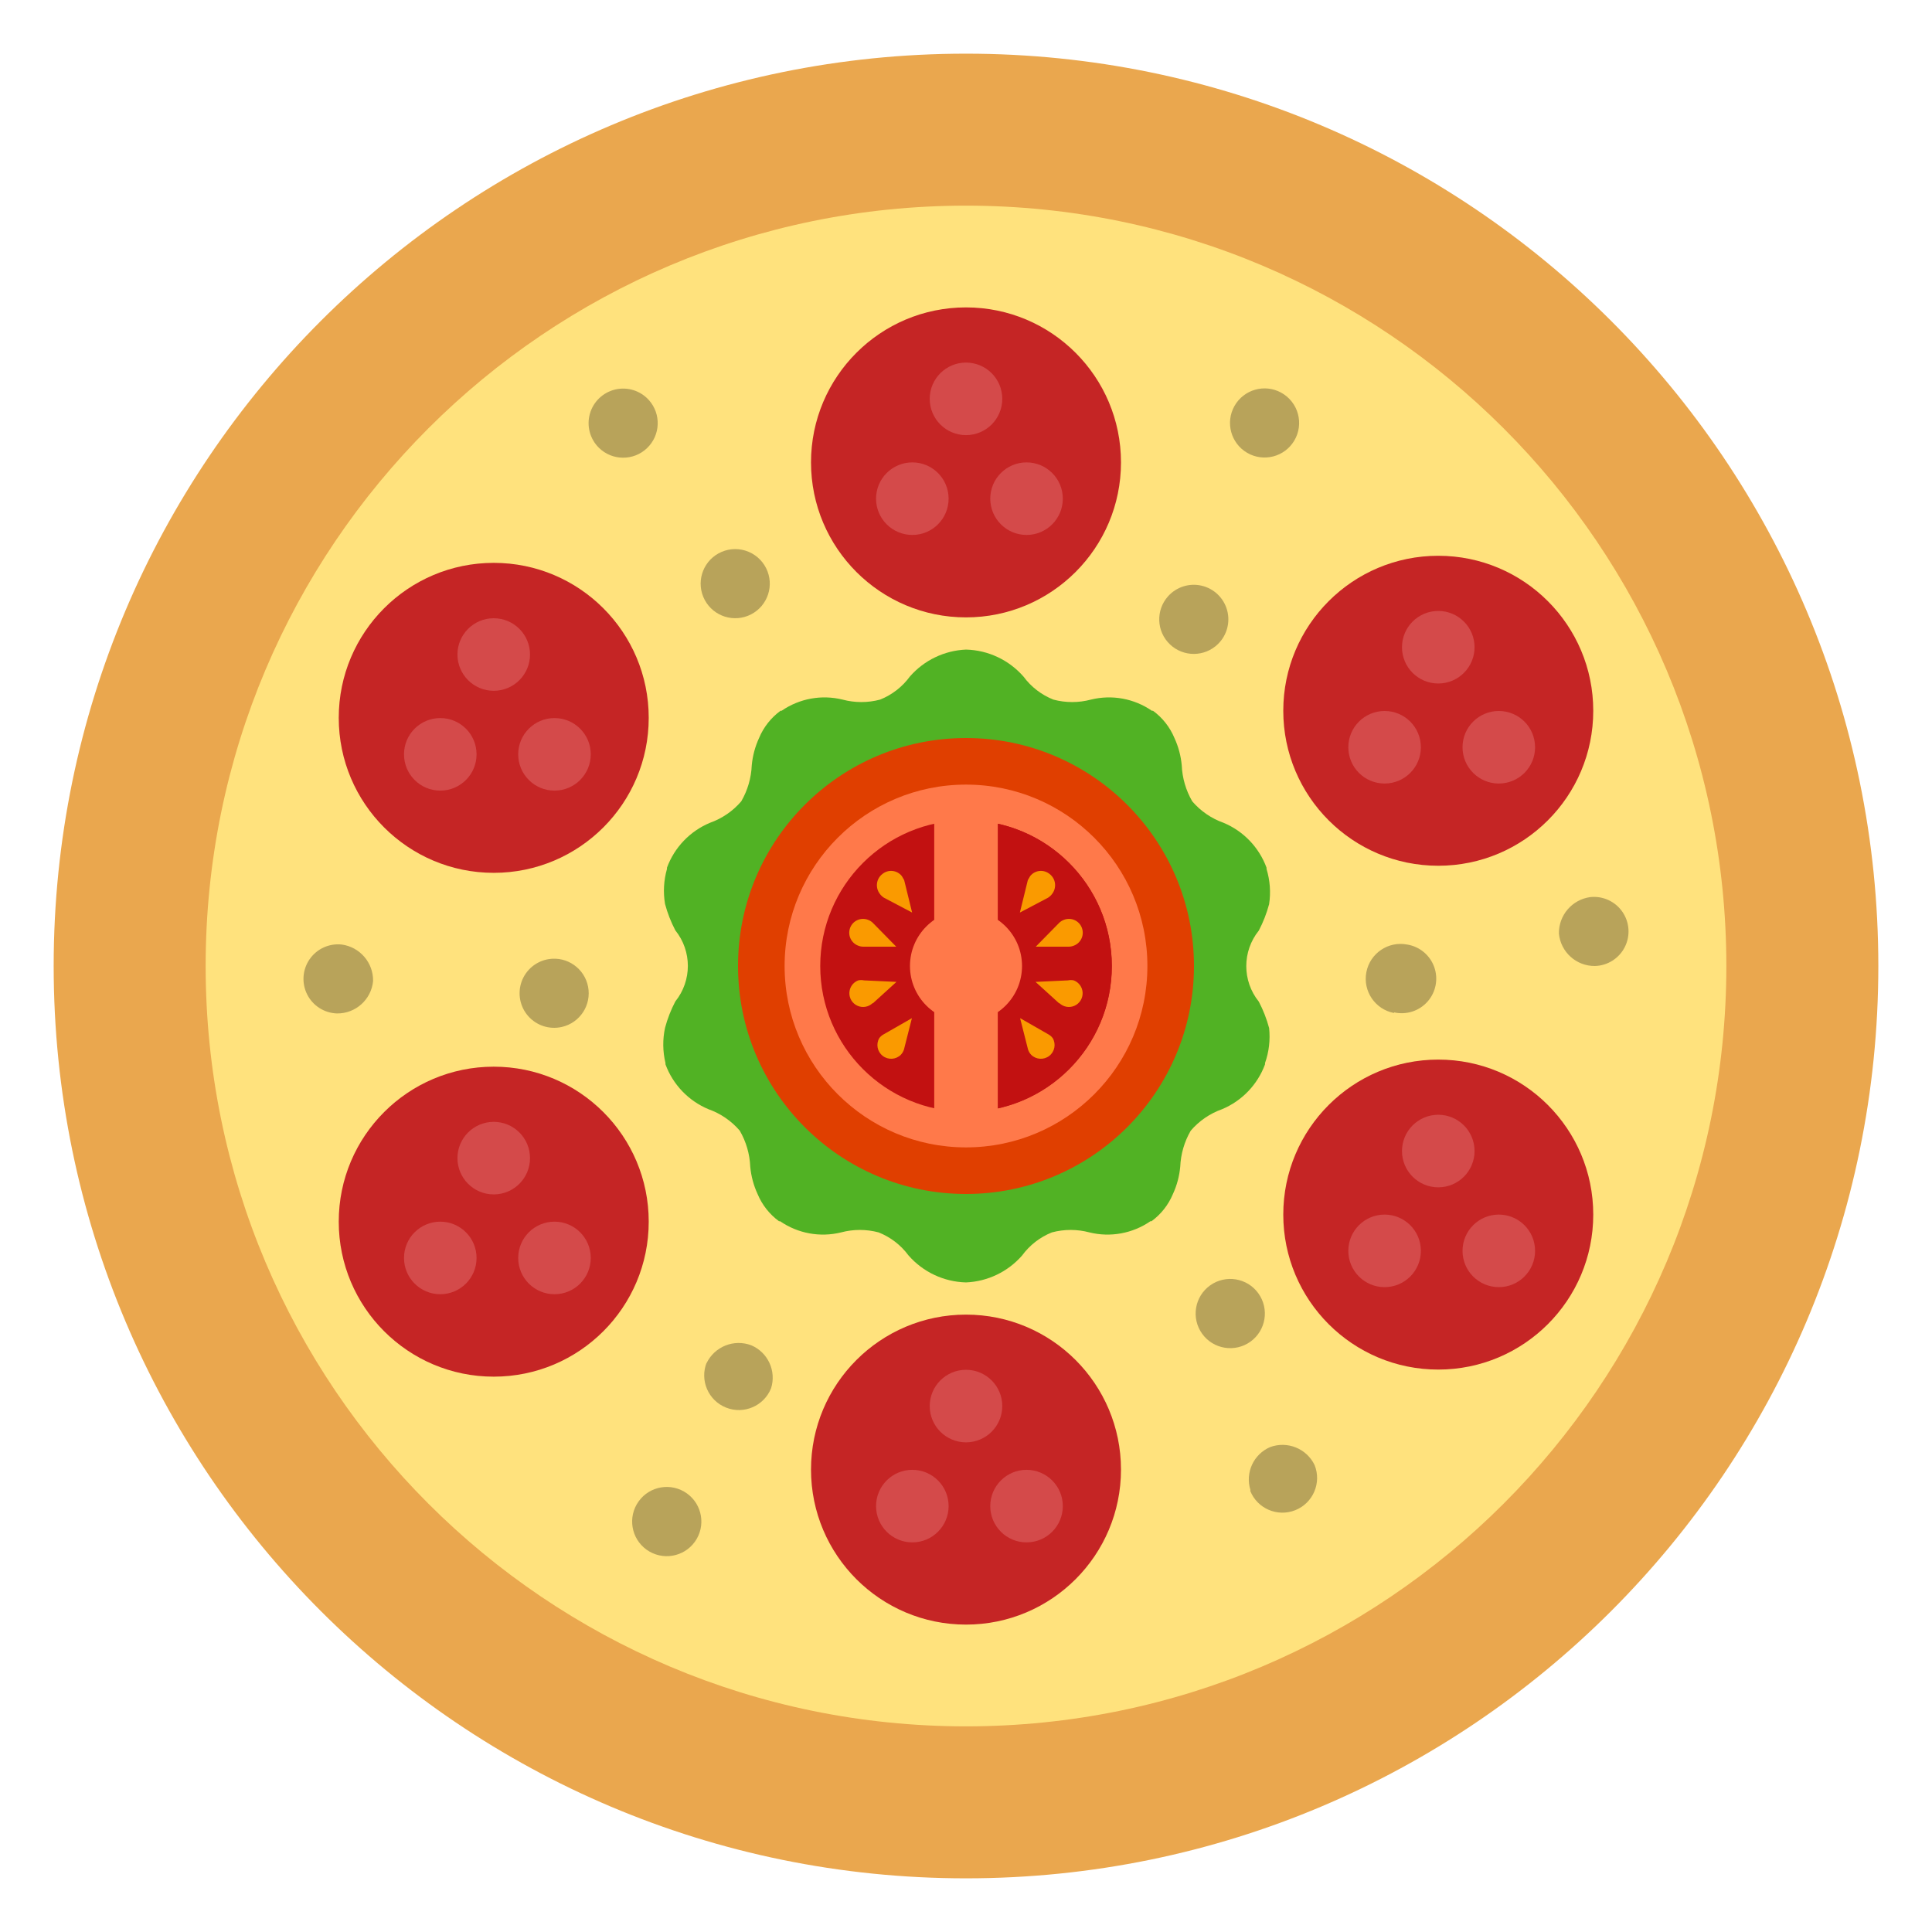
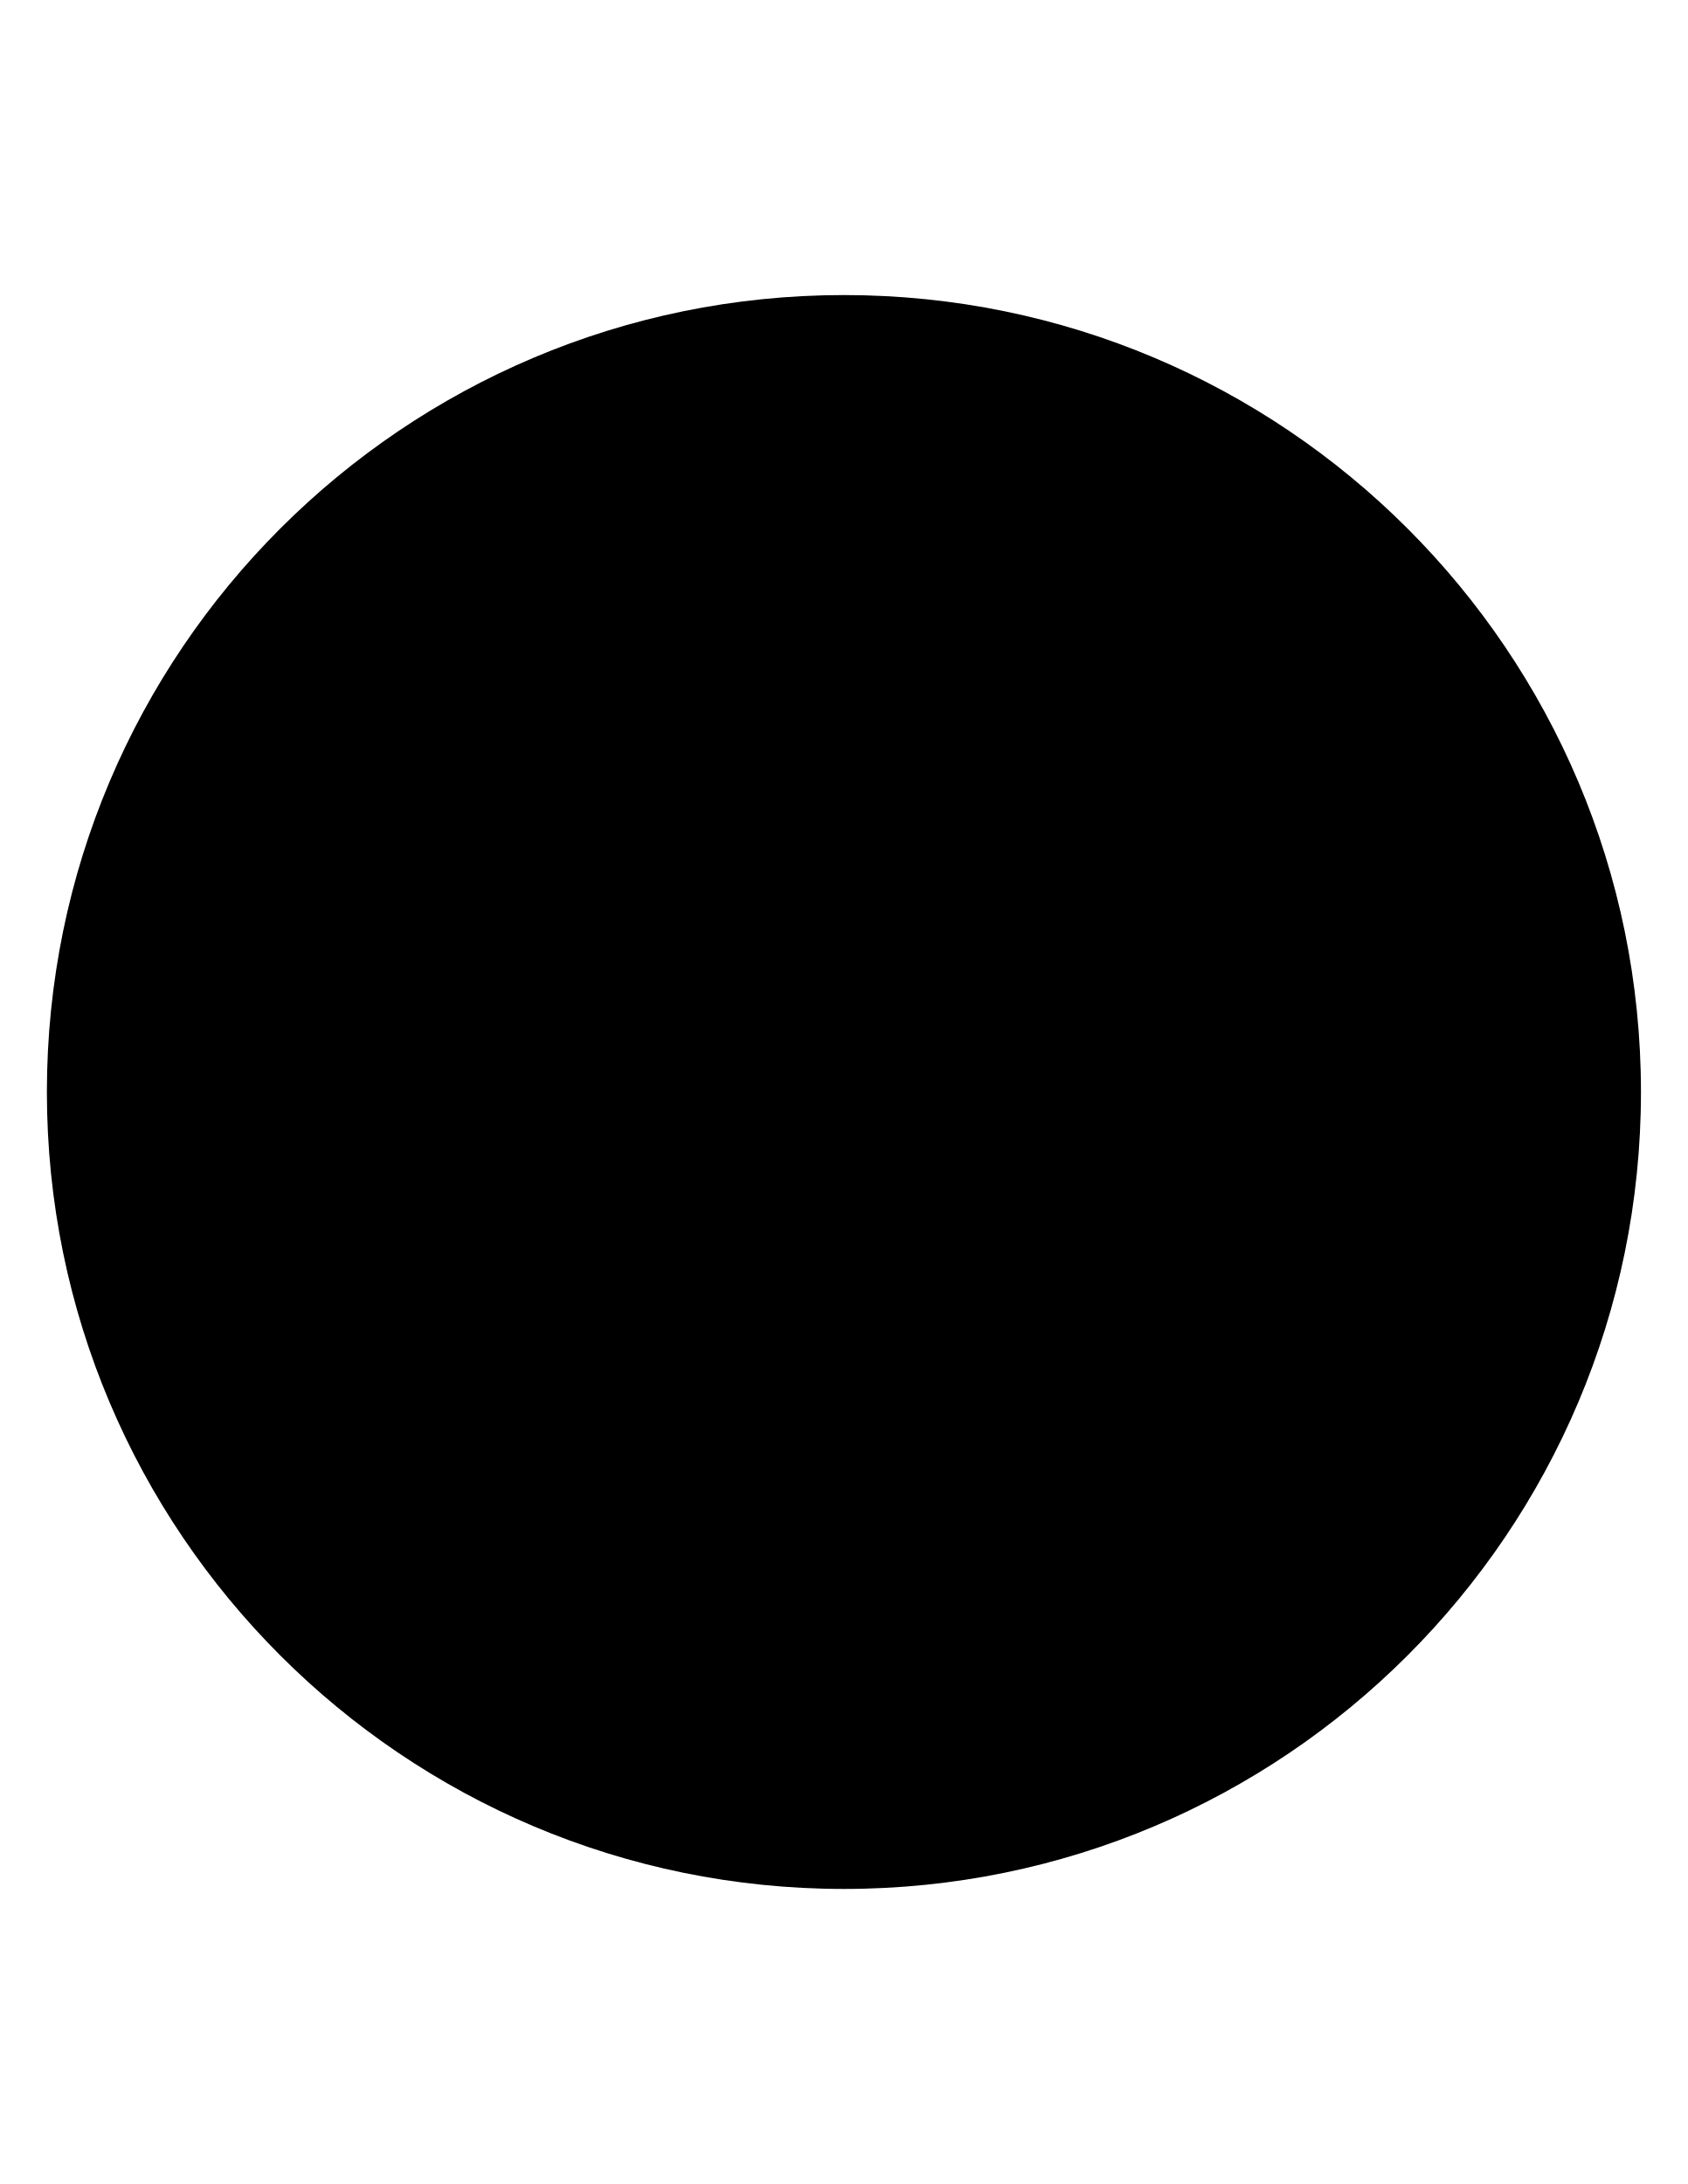
- <svg xmlns="http://www.w3.org/2000/svg" viewBox="0 0 90 90">
-   <defs>
-     <style>.cls-1{fill:#eaa74e;}.cls-2{fill:#ffe27d;}.cls-3{fill:#51b224;}.cls-4{fill:#e03f00;}.cls-5{fill:#ff794a;}.cls-6{fill:#c21111;}.cls-7{fill:#fa9a00;}.cls-8{fill:#c52525;}.cls-9{fill:#d44a4a;}.cls-10{fill:#b8a35a;}</style>
-   </defs>
+ <svg xmlns="http://www.w3.org/2000/svg" version="1.1" id="Layer_1" x="0px" y="0px" width="612px" height="792px" viewBox="0 0 612 792" enable-background="new 0 0 612 792" xml:space="preserve">
  <g id="pizza">
-     <g id="pizza-2" data-name="pizza">
-       <circle class="cls-1" cx="45" cy="45" r="42.5" />
-       <circle class="cls-2" cx="45" cy="45" r="35.42" />
-       <path class="cls-3" d="M59.12,47.89a6,6,0,0,0-.48-1.23,2.64,2.64,0,0,1,0-3.31,6,6,0,0,0,.48-1.23A3.7,3.7,0,0,0,59,40.48h0l0-.06h0a3.62,3.62,0,0,0-2-2.09,3.43,3.43,0,0,1-1.46-1,3.64,3.64,0,0,1-.49-1.68,3.88,3.88,0,0,0-.34-1.27,3,3,0,0,0-1-1.27h0l-.05,0h0a3.52,3.52,0,0,0-2.84-.52,3.39,3.39,0,0,1-1.75,0,3.19,3.19,0,0,1-1.39-1.07A3.68,3.68,0,0,0,45,30.26H45a3.68,3.68,0,0,0-2.61,1.25A3.19,3.19,0,0,1,41,32.59a3.39,3.39,0,0,1-1.75,0,3.52,3.52,0,0,0-2.84.52h0l-.05,0h0a3,3,0,0,0-1,1.27,3.88,3.88,0,0,0-.34,1.27,3.64,3.64,0,0,1-.49,1.68,3.43,3.43,0,0,1-1.46,1,3.62,3.62,0,0,0-2,2.09h0l0,.06h0a3.7,3.7,0,0,0-.09,1.63,6,6,0,0,0,.48,1.23,2.64,2.64,0,0,1,0,3.31,6,6,0,0,0-.48,1.23A3.7,3.7,0,0,0,31,49.52h0l0,.06h0a3.62,3.62,0,0,0,2,2.09,3.43,3.43,0,0,1,1.46,1,3.64,3.64,0,0,1,.49,1.68,3.88,3.88,0,0,0,.34,1.27,3,3,0,0,0,1,1.27h0l.05,0h0a3.52,3.52,0,0,0,2.84.52,3.39,3.39,0,0,1,1.75,0,3.19,3.19,0,0,1,1.39,1.07A3.68,3.68,0,0,0,45,59.74H45a3.68,3.68,0,0,0,2.61-1.25A3.19,3.19,0,0,1,49,57.41a3.39,3.39,0,0,1,1.75,0,3.52,3.52,0,0,0,2.84-.52h0l.05,0h0a3,3,0,0,0,1-1.27,3.88,3.88,0,0,0,.34-1.27,3.64,3.64,0,0,1,.49-1.68,3.43,3.43,0,0,1,1.46-1,3.62,3.62,0,0,0,2-2.09h0l0-.06h0A3.7,3.7,0,0,0,59.12,47.89Z" />
-       <circle class="cls-4" cx="45" cy="45" r="10.62" />
-       <circle class="cls-5" cx="45" cy="45" r="8.45" />
-       <circle class="cls-6" cx="45" cy="45" r="6.79" />
-       <path class="cls-6" d="M45,38.21a6.79,6.79,0,1,1,0,13.59" />
-       <polygon class="cls-5" points="45 37.66 43.52 37.66 43.52 52.11 45 52.11 46.48 52.11 46.48 37.66 45 37.66" />
-       <circle class="cls-5" cx="45" cy="45" r="2.61" />
-       <path class="cls-7" d="M41.18,41.82h0l1.31.69L42.12,41h0s-.06-.11-.11-.19a.64.64,0,0,0-.9-.1.66.66,0,0,0-.13.92A.69.69,0,0,0,41.18,41.82Z" />
-       <path class="cls-7" d="M40.24,44.1h0l1.51,0L40.67,43h0a.63.63,0,0,0-.23-.15.64.64,0,0,0-.47,1.2A.65.65,0,0,0,40.24,44.1Z" />
-       <path class="cls-7" d="M40.66,46.74h0l1.1-1-1.51-.07h0a.63.63,0,0,0-.27,0,.64.64,0,1,0,.67,1.06Z" />
-       <path class="cls-7" d="M42.11,48.89h0l.37-1.46-1.31.75h0a.63.63,0,0,0-.21.18.64.64,0,0,0,1,.78A.63.63,0,0,0,42.11,48.89Z" />
-       <path class="cls-7" d="M48.82,41.82h0l-1.31.69L47.88,41h0s.06-.11.11-.19a.64.64,0,0,1,.9-.1.66.66,0,0,1,.13.92A.69.69,0,0,1,48.82,41.82Z" />
-       <path class="cls-7" d="M49.76,44.1h0l-1.51,0L49.33,43h0a.64.64,0,0,1,.23-.15.64.64,0,0,1,.47,1.2A.65.65,0,0,1,49.76,44.1Z" />
-       <path class="cls-7" d="M49.34,46.74h0l-1.1-1,1.51-.07h0a.63.63,0,0,1,.27,0,.64.64,0,1,1-.67,1.06Z" />
-       <path class="cls-7" d="M47.89,48.89h0l-.37-1.46,1.31.75h0a.63.63,0,0,1,.21.18.64.64,0,0,1-1,.78A.63.63,0,0,1,47.89,48.89Z" />
-       <circle class="cls-8" cx="45" cy="21.54" r="7.22" />
-       <circle class="cls-9" cx="45" cy="18.58" r="1.69" />
-       <circle class="cls-9" cx="47.82" cy="23.23" r="1.69" />
-       <circle class="cls-9" cx="42.5" cy="23.23" r="1.69" />
-       <circle class="cls-8" cx="45" cy="68.46" r="7.22" />
-       <circle class="cls-9" cx="45" cy="65.5" r="1.69" />
-       <circle class="cls-9" cx="47.82" cy="70.16" r="1.69" />
-       <circle class="cls-9" cx="42.5" cy="70.16" r="1.69" />
-       <circle class="cls-8" cx="67" cy="33.11" r="7.22" />
-       <circle class="cls-9" cx="67" cy="30.15" r="1.69" />
-       <circle class="cls-9" cx="69.82" cy="34.81" r="1.69" />
-       <circle class="cls-9" cx="64.5" cy="34.81" r="1.69" />
-       <circle class="cls-8" cx="23" cy="33.44" r="7.22" />
-       <circle class="cls-9" cx="23" cy="30.49" r="1.69" />
-       <circle class="cls-9" cx="25.83" cy="35.14" r="1.69" />
-       <circle class="cls-9" cx="20.51" cy="35.14" r="1.69" />
-       <circle class="cls-8" cx="67" cy="56.58" r="7.22" />
-       <circle class="cls-9" cx="67" cy="53.62" r="1.69" />
-       <circle class="cls-9" cx="69.82" cy="58.27" r="1.69" />
-       <circle class="cls-9" cx="64.5" cy="58.27" r="1.69" />
-       <circle class="cls-8" cx="23" cy="56.91" r="7.22" />
-       <circle class="cls-9" cx="23" cy="53.95" r="1.69" />
-       <circle class="cls-9" cx="25.83" cy="58.6" r="1.69" />
-       <circle class="cls-9" cx="20.51" cy="58.6" r="1.69" />
-       <path class="cls-10" d="M64.94,47.19A1.61,1.61,0,0,1,65.55,44a1.61,1.61,0,1,1-.61,3.16Z" />
-       <path class="cls-10" d="M56,62.13a1.61,1.61,0,0,1,2.62-1.88A1.61,1.61,0,1,1,56,62.13Z" />
-       <path class="cls-10" d="M58.25,69.41a1.64,1.64,0,0,1,.92-2,1.66,1.66,0,0,1,2.07.84,1.61,1.61,0,1,1-3,1.2Z" />
-       <path class="cls-10" d="M32.91,63.51A1.66,1.66,0,0,1,35,62.67a1.64,1.64,0,0,1,.92,2,1.61,1.61,0,1,1-3-1.2Z" />
-       <path class="cls-10" d="M29.75,69.94a1.61,1.61,0,0,1,2.62,1.88,1.61,1.61,0,1,1-2.62-1.88Z" />
-       <path class="cls-10" d="M25.56,44.68a1.61,1.61,0,0,1,.61,3.16,1.61,1.61,0,1,1-.61-3.16Z" />
-       <path class="cls-10" d="M15.92,44a1.69,1.69,0,0,1,1.46,1.7,1.67,1.67,0,0,1-1.68,1.51A1.61,1.61,0,1,1,15.92,44Z" />
-       <path class="cls-10" d="M30.23,18.64a1.61,1.61,0,0,1-2.33,2.22,1.61,1.61,0,1,1,2.33-2.22Z" />
-       <path class="cls-10" d="M35.69,26.47a1.61,1.61,0,1,1-2.22-.69A1.61,1.61,0,0,1,35.69,26.47Z" />
-       <path class="cls-10" d="M60.29,20.53a1.61,1.61,0,1,1-.61-2.24A1.61,1.61,0,0,1,60.29,20.53Z" />
-       <path class="cls-10" d="M56.74,30a1.61,1.61,0,0,1-2.33-2.22A1.61,1.61,0,1,1,56.74,30Z" />
-       <path class="cls-10" d="M74.3,45a1.67,1.67,0,0,1-1.68-1.51,1.69,1.69,0,0,1,1.46-1.7A1.61,1.61,0,1,1,74.3,45Z" />
+     <g id="pizza-2">
+       <circle cx="306" cy="396" r="289" />
+       <circle cx="306" cy="396" r="240.856" />
+       <path d="M402.016,415.652c-0.776-2.9-1.871-5.705-3.264-8.364c-5.287-6.571-5.287-15.937,0-22.508    c1.393-2.659,2.487-5.464,3.264-8.364c0.568-3.731,0.289-7.543-0.815-11.152l0,0v-0.408l0,0    c-2.361-6.421-7.289-11.57-13.601-14.212c-3.847-1.359-7.27-3.704-9.928-6.8c-2.023-3.48-3.167-7.401-3.332-11.424    c-0.273-2.989-1.056-5.91-2.312-8.636c-1.435-3.447-3.786-6.434-6.801-8.636l0,0h-0.34l0,0    c-5.636-3.886-12.665-5.173-19.312-3.536c-3.898,1.042-8.002,1.042-11.9,0c-3.769-1.494-7.043-4.015-9.452-7.276    c-4.606-5.282-11.217-8.39-18.224-8.568l0,0c-6.828,0.291-13.241,3.362-17.748,8.5c-2.399,3.286-5.675,5.831-9.452,7.344    c-3.898,1.042-8.001,1.042-11.9,0c-6.646-1.637-13.676-0.35-19.312,3.536l0,0h-0.34l0,0c-3.014,2.202-5.366,5.189-6.8,8.636    c-1.256,2.726-2.039,5.646-2.312,8.636c-0.166,4.022-1.309,7.944-3.332,11.424c-2.658,3.096-6.081,5.44-9.928,6.8    c-6.312,2.642-11.239,7.791-13.6,14.212l0,0v0.408l0,0c-1.026,3.603-1.236,7.39-0.612,11.084c0.777,2.899,1.872,5.705,3.264,8.364    c5.287,6.571,5.287,15.937,0,22.509c-1.393,2.658-2.487,5.464-3.264,8.363c-0.79,3.681-0.743,7.491,0.136,11.152l0,0v0.407l0,0    c2.361,6.422,7.289,11.571,13.6,14.213c3.847,1.358,7.271,3.703,9.928,6.8c2.023,3.48,3.167,7.401,3.332,11.424    c0.273,2.989,1.056,5.91,2.312,8.636c1.434,3.447,3.786,6.434,6.8,8.636l0,0h0.34l0,0c5.636,3.887,12.666,5.174,19.312,3.536    c3.898-1.041,8.002-1.041,11.9,0c3.769,1.495,7.043,4.016,9.452,7.276c4.607,5.282,11.217,8.39,18.224,8.568l0,0    c6.828-0.291,13.241-3.362,17.748-8.5c2.399-3.286,5.675-5.831,9.452-7.345c3.898-1.041,8.002-1.041,11.899,0    c6.647,1.638,13.677,0.351,19.313-3.536l0,0h0.34l0,0c3.014-2.202,5.366-5.188,6.8-8.636c1.257-2.726,2.038-5.646,2.313-8.636    c0.165-4.022,1.309-7.943,3.332-11.424c2.657-3.097,6.081-5.441,9.928-6.8c6.312-2.642,11.238-7.791,13.6-14.213l0,0v-0.407l0,0    C401.979,423.185,402.421,419.396,402.016,415.652z" />
+       <circle cx="306" cy="396" r="72.216" />
+       <circle cx="306" cy="396" r="57.46" />
+       <circle cx="306" cy="396" r="46.172" />
+       <path d="M306,349.828c25.519,0,46.206,20.687,46.206,46.206c0,25.519-20.688,46.206-46.206,46.206" />
+       <polygon points="306,346.088 295.936,346.088 295.936,444.348 306,444.348 316.064,444.348 316.064,346.088   " />
+       <circle cx="306" cy="396" r="17.748" />
+       <path d="M280.024,374.376L280.024,374.376l8.908,4.692l-2.516-10.268l0,0c0,0-0.408-0.748-0.748-1.292    c-1.5-1.877-4.239-2.183-6.117-0.683c-0.001,0.001-0.002,0.002-0.003,0.003c-1.961,1.489-2.355,4.281-0.884,6.256    C279.026,373.602,279.488,374.042,280.024,374.376z" />
+       <path d="M273.632,389.88L273.632,389.88H283.9l-7.344-7.48l0,0c-0.44-0.451-0.974-0.799-1.564-1.02    c-2.253-0.882-4.796,0.229-5.678,2.482c-0.882,2.253,0.229,4.795,2.482,5.678C272.377,389.783,273.003,389.899,273.632,389.88z" />
+       <path d="M276.488,407.832L276.488,407.832l7.48-6.8l-10.268-0.476l0,0c-0.605-0.133-1.231-0.133-1.836,0    c-2.248,0.85-3.381,3.361-2.53,5.609s3.362,3.381,5.61,2.531c0.55-0.209,1.052-0.525,1.476-0.934L276.488,407.832z" />
+       <path d="M286.348,422.452L286.348,422.452l2.516-9.929l-8.908,5.101l0,0c-0.561,0.298-1.049,0.716-1.428,1.224    c-1.208,2.078-0.503,4.742,1.575,5.95c1.689,0.982,3.826,0.718,5.226-0.646C285.796,423.673,286.146,423.091,286.348,422.452z" />
+       <path d="M331.976,374.376L331.976,374.376l-8.907,4.692l2.516-10.268l0,0c0,0,0.408-0.748,0.748-1.292    c1.501-1.877,4.239-2.183,6.116-0.683c0.002,0.001,0.003,0.002,0.004,0.003c1.961,1.489,2.355,4.281,0.884,6.256    C332.975,373.602,332.512,374.042,331.976,374.376z" />
+       <path d="M338.368,389.88L338.368,389.88H328.1l7.345-7.48l0,0c0.441-0.449,0.975-0.797,1.563-1.02    c2.254-0.882,4.796,0.229,5.678,2.482c0.883,2.253-0.229,4.795-2.481,5.678C339.623,389.783,338.997,389.899,338.368,389.88z" />
+       <path d="M335.512,407.832L335.512,407.832l-7.479-6.8l10.268-0.476l0,0c0.605-0.133,1.231-0.133,1.836,0    c2.248,0.85,3.381,3.361,2.53,5.609s-3.362,3.381-5.61,2.531c-0.55-0.209-1.052-0.525-1.476-0.934L335.512,407.832z" />
+       <path d="M325.652,422.452L325.652,422.452l-2.517-9.929l8.908,5.101l0,0c0.561,0.298,1.049,0.716,1.428,1.224    c1.209,2.078,0.504,4.742-1.574,5.95c-1.689,0.982-3.826,0.718-5.226-0.646C326.204,423.673,325.854,423.091,325.652,422.452z" />
+       <circle cx="306" cy="236.472" r="49.096" />
+       <circle cx="306" cy="216.344" r="11.492" />
+       <circle cx="325.176" cy="247.964" r="11.492" />
+       <circle cx="289" cy="247.964" r="11.492" />
+       <circle cx="306" cy="555.528" r="49.096" />
+       <circle cx="306" cy="535.4" r="11.492" />
+       <circle cx="325.176" cy="567.088" r="11.492" />
+       <circle cx="289" cy="567.088" r="11.492" />
+       <circle cx="455.6" cy="315.148" r="49.096" />
+       <circle cx="455.6" cy="295.02" r="11.492" />
+       <circle cx="474.776" cy="326.708" r="11.492" />
+       <circle cx="438.6" cy="326.708" r="11.492" />
+       <circle cx="156.4" cy="317.392" r="49.096" />
+       <circle cx="156.4" cy="297.332" r="11.492" />
+       <circle cx="175.644" cy="328.952" r="11.492" />
+       <circle cx="139.468" cy="328.952" r="11.492" />
+       <circle cx="455.6" cy="474.744" r="49.096" />
+       <circle cx="455.6" cy="454.616" r="11.492" />
+       <circle cx="474.776" cy="486.236" r="11.492" />
+       <circle cx="438.6" cy="486.236" r="11.492" />
+       <circle cx="156.4" cy="476.988" r="49.096" />
+       <circle cx="156.4" cy="456.86" r="11.492" />
+       <circle cx="175.644" cy="488.48" r="11.492" />
+       <circle cx="139.468" cy="488.48" r="11.492" />
+       <path d="M441.592,410.893c-5.99-1.146-9.917-6.931-8.771-12.92c1.146-5.991,6.93-9.918,12.92-8.772    c5.971,0.955,10.036,6.568,9.082,12.539c-0.955,5.971-6.569,10.036-12.539,9.082c-0.232-0.037-0.463-0.081-0.691-0.134V410.893z" />
+       <path d="M380.8,512.484c-3.53-4.92-2.403-11.771,2.517-15.301c4.919-3.53,11.77-2.403,15.3,2.517l0,0    c3.53,4.92,2.403,11.77-2.517,15.3C391.181,518.53,384.33,517.403,380.8,512.484L380.8,512.484z" />
+       <path d="M396.1,561.988c-1.719-5.468,0.986-11.348,6.257-13.601c5.463-2.01,11.559,0.464,14.075,5.712    c2.254,5.634-0.486,12.027-6.12,14.28c-5.633,2.254-12.026-0.486-14.279-6.12L396.1,561.988z" />
+       <path d="M223.788,521.868c2.523-5.318,8.71-7.806,14.212-5.712c5.27,2.252,7.975,8.133,6.256,13.6    c-2.253,5.634-8.646,8.373-14.28,6.12s-8.374-8.646-6.12-14.28l0,0L223.788,521.868z" />
+       <path d="M202.3,565.592c3.53-4.92,10.38-6.046,15.3-2.516c4.919,3.53,6.046,10.38,2.516,15.3l0,0    c-3.53,4.92-10.38,6.046-15.3,2.516C199.896,577.362,198.77,570.512,202.3,565.592z" />
+       <path d="M173.808,393.824c5.97-0.955,11.584,3.111,12.539,9.082c0.912,5.701-2.76,11.13-8.391,12.406    c-5.897,1.336-11.761-2.361-13.097-8.258c-1.336-5.897,2.361-11.761,8.258-13.097    C173.346,393.905,173.576,393.861,173.808,393.824z" />
+       <path d="M108.256,389.2c5.756,0.79,10.017,5.751,9.928,11.56c-0.564,5.869-5.528,10.33-11.424,10.268    c-6.043-0.176-10.8-5.219-10.623-11.263s5.22-10.8,11.264-10.623C107.686,389.15,107.972,389.169,108.256,389.2z" />
+       <path d="M205.564,216.752c4.025,4.512,3.631,11.433-0.88,15.458c-4.304,3.84-10.85,3.682-14.963-0.362    c-4.312-4.239-4.372-11.17-0.133-15.482s11.17-4.371,15.482-0.132C205.24,216.401,205.405,216.574,205.564,216.752z" />
+       <path d="M242.692,269.996c2.7,5.41,0.502,11.984-4.909,14.684c-5.41,2.699-11.984,0.502-14.684-4.909    c-2.619-5.249-0.636-11.628,4.497-14.467c5.291-2.927,11.952-1.011,14.879,4.28C242.551,269.72,242.623,269.857,242.692,269.996z" />
+       <path d="M409.972,229.604c-3.104,5.188-9.828,6.876-15.017,3.771c-5.188-3.105-6.876-9.828-3.771-15.016    c3.019-5.043,9.48-6.803,14.64-3.987c5.307,2.897,7.261,9.548,4.363,14.855C410.118,229.354,410.046,229.48,409.972,229.604z" />
+       <path d="M385.832,294c-4.312,4.239-11.243,4.179-15.482-0.133c-4.044-4.113-4.202-10.659-0.361-14.963    c4.025-4.512,10.945-4.906,15.457-0.88s4.906,10.946,0.881,15.458C386.167,293.659,386.003,293.833,385.832,294z" />
+       <path d="M505.24,396c-5.896,0.063-10.859-4.398-11.424-10.268c-0.089-5.809,4.172-10.77,9.928-11.56    c6.012-0.649,11.411,3.698,12.061,9.709c0.649,6.012-3.697,11.411-9.709,12.061C505.812,395.972,505.525,395.992,505.24,396z" />
    </g>
  </g>
</svg>
